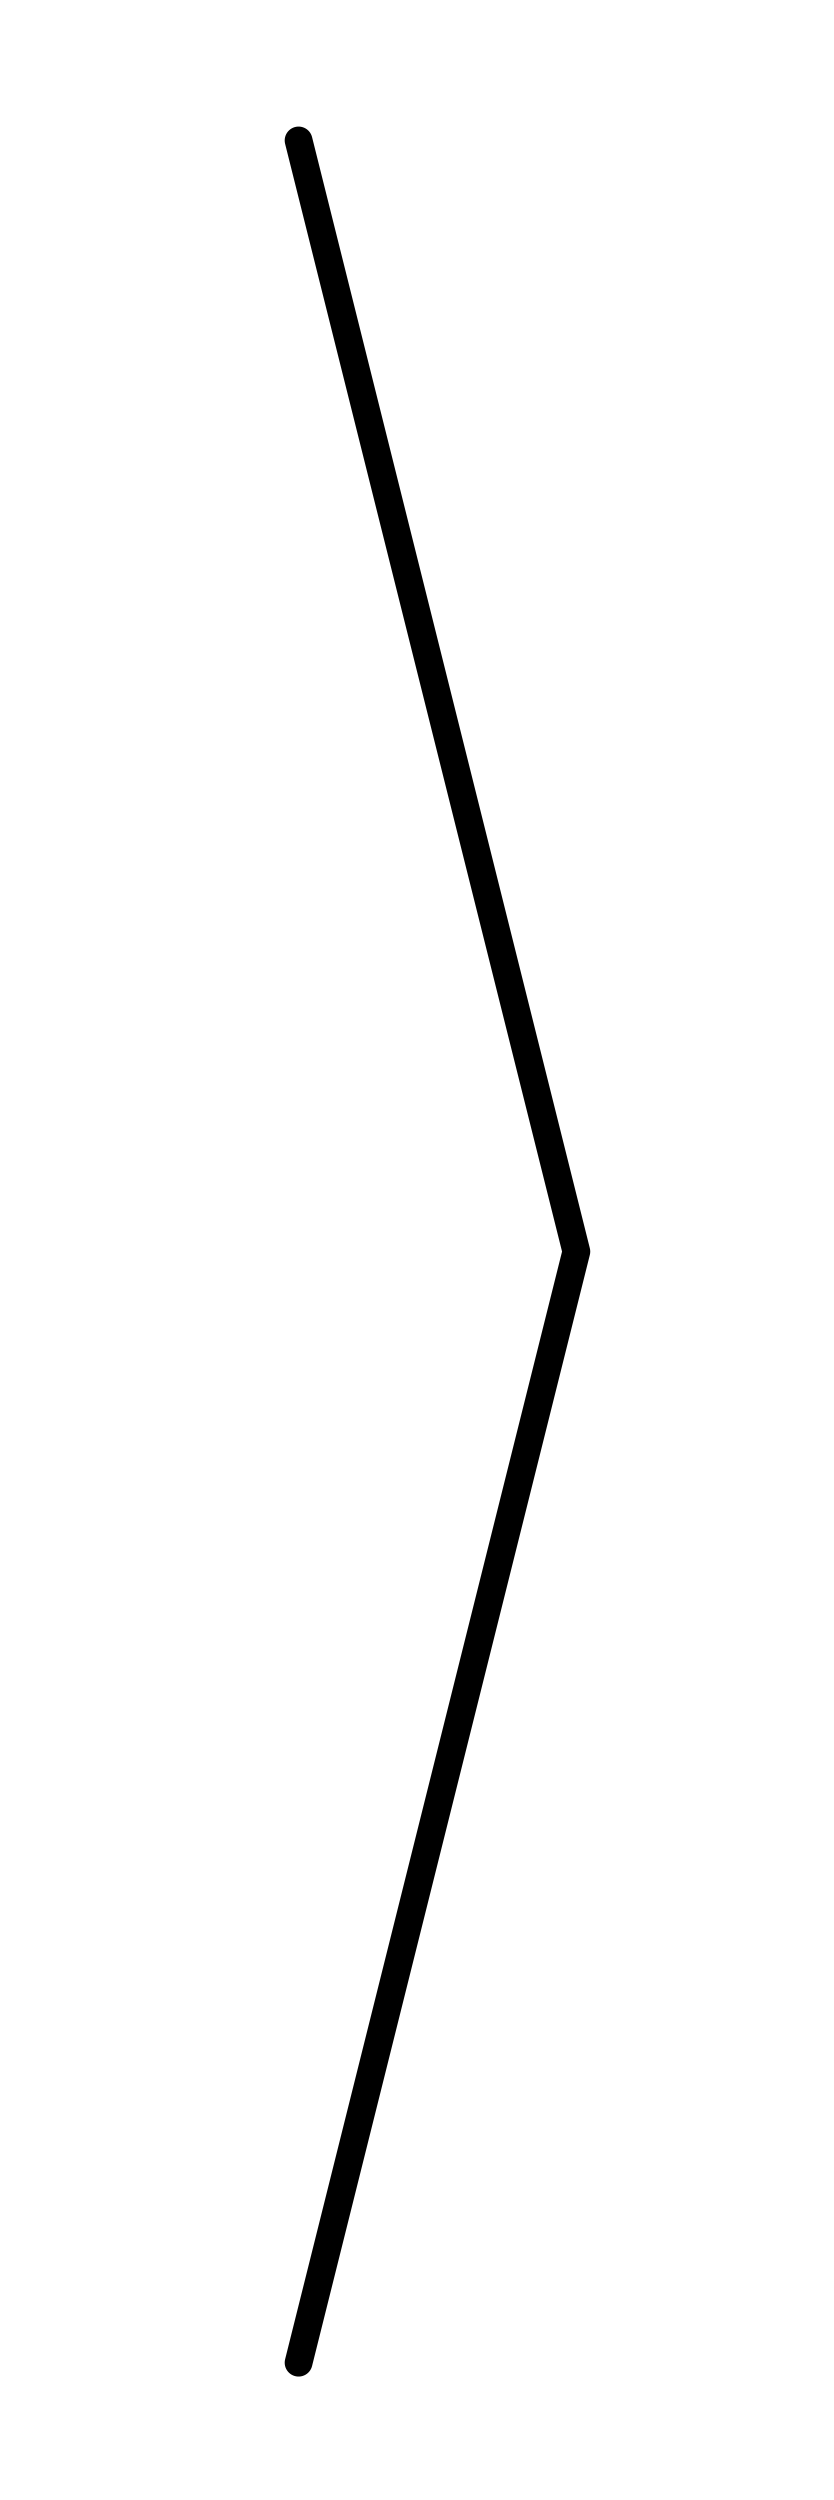
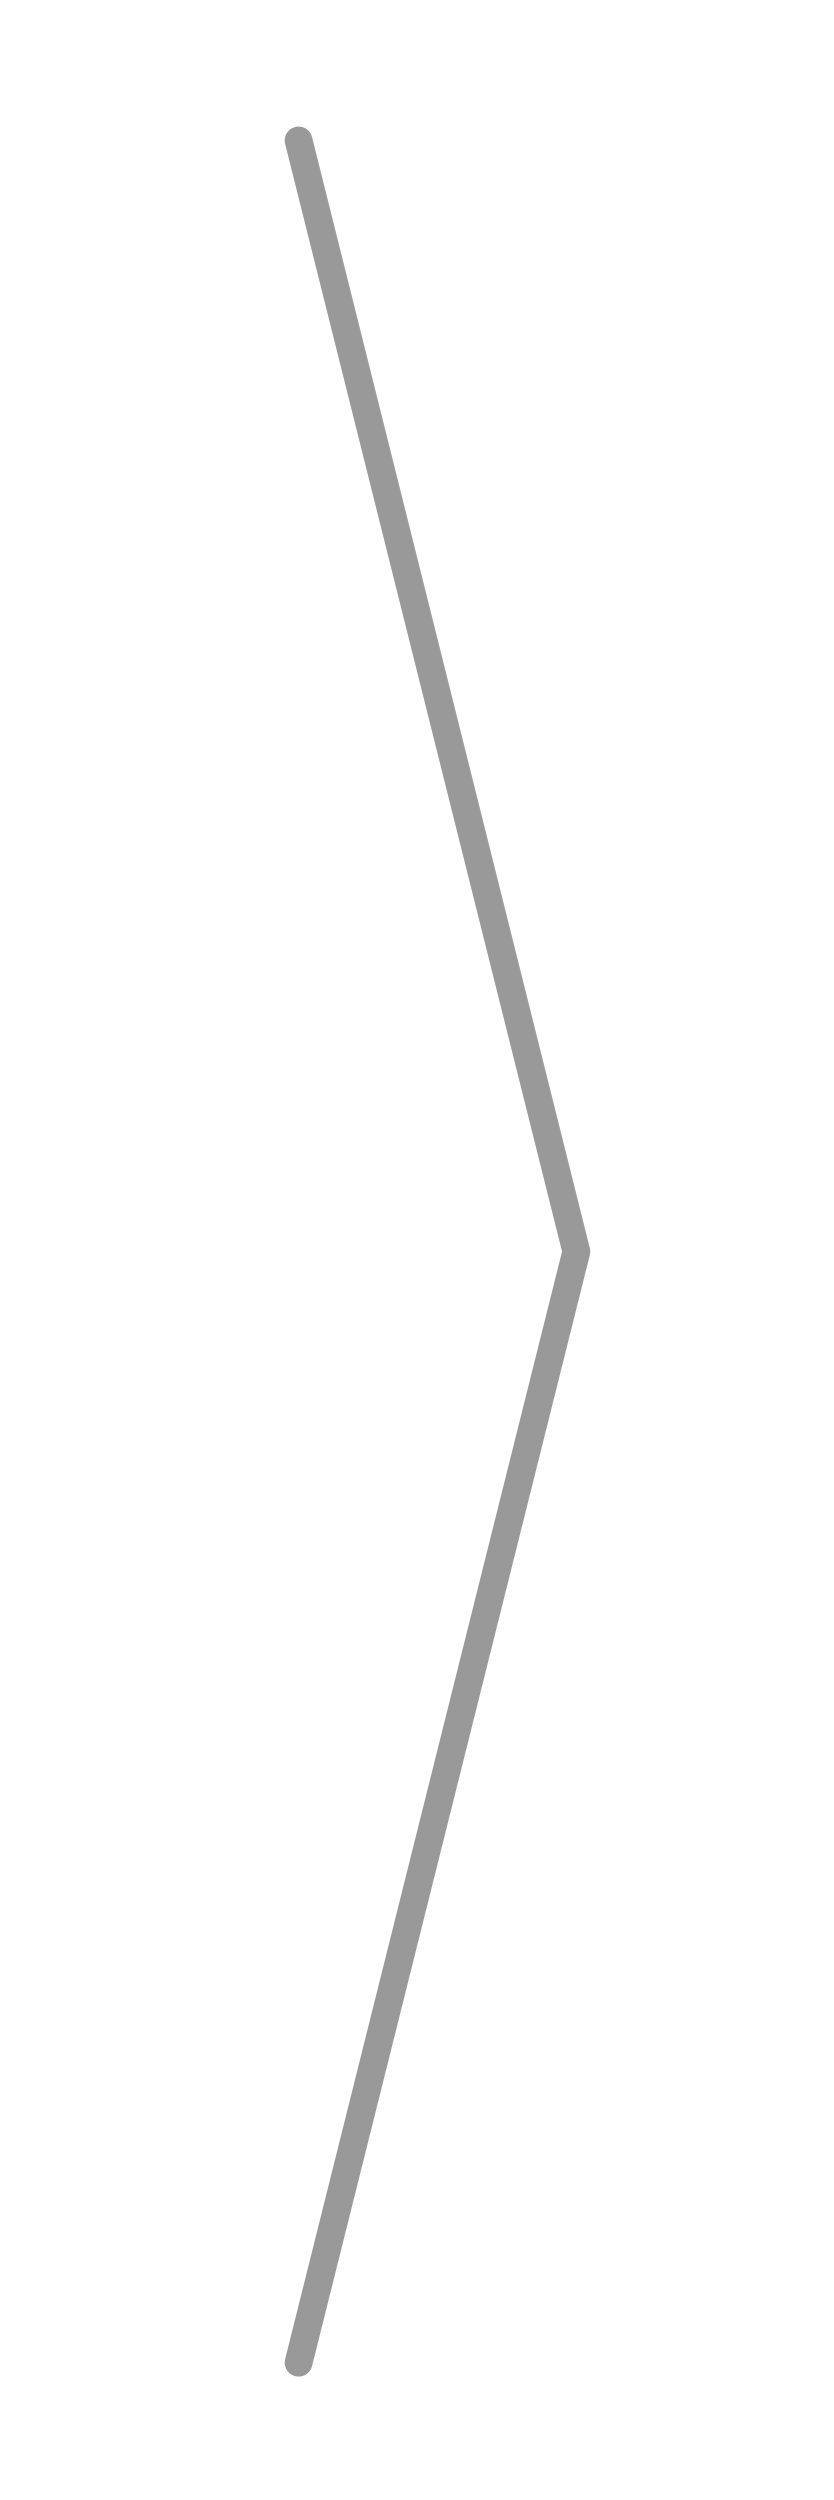
<svg xmlns="http://www.w3.org/2000/svg" width="300" height="900" viewBox="0 0 300 900" stroke-linecap="round" stroke-linejoin="round">
-   <path d="M 107.489 50.564 L 207.489 450.564 L 107.489 850.564" fill="none" stroke="#000000" stroke-width="10" stroke-dasharray="0,0" />
+   <path d="M 107.489 50.564 L 207.489 450.564 L 107.489 850.564" fill="none" stroke="#000000" opacity="0.4" stroke-width="10" stroke-dasharray="0,0" />
</svg>
